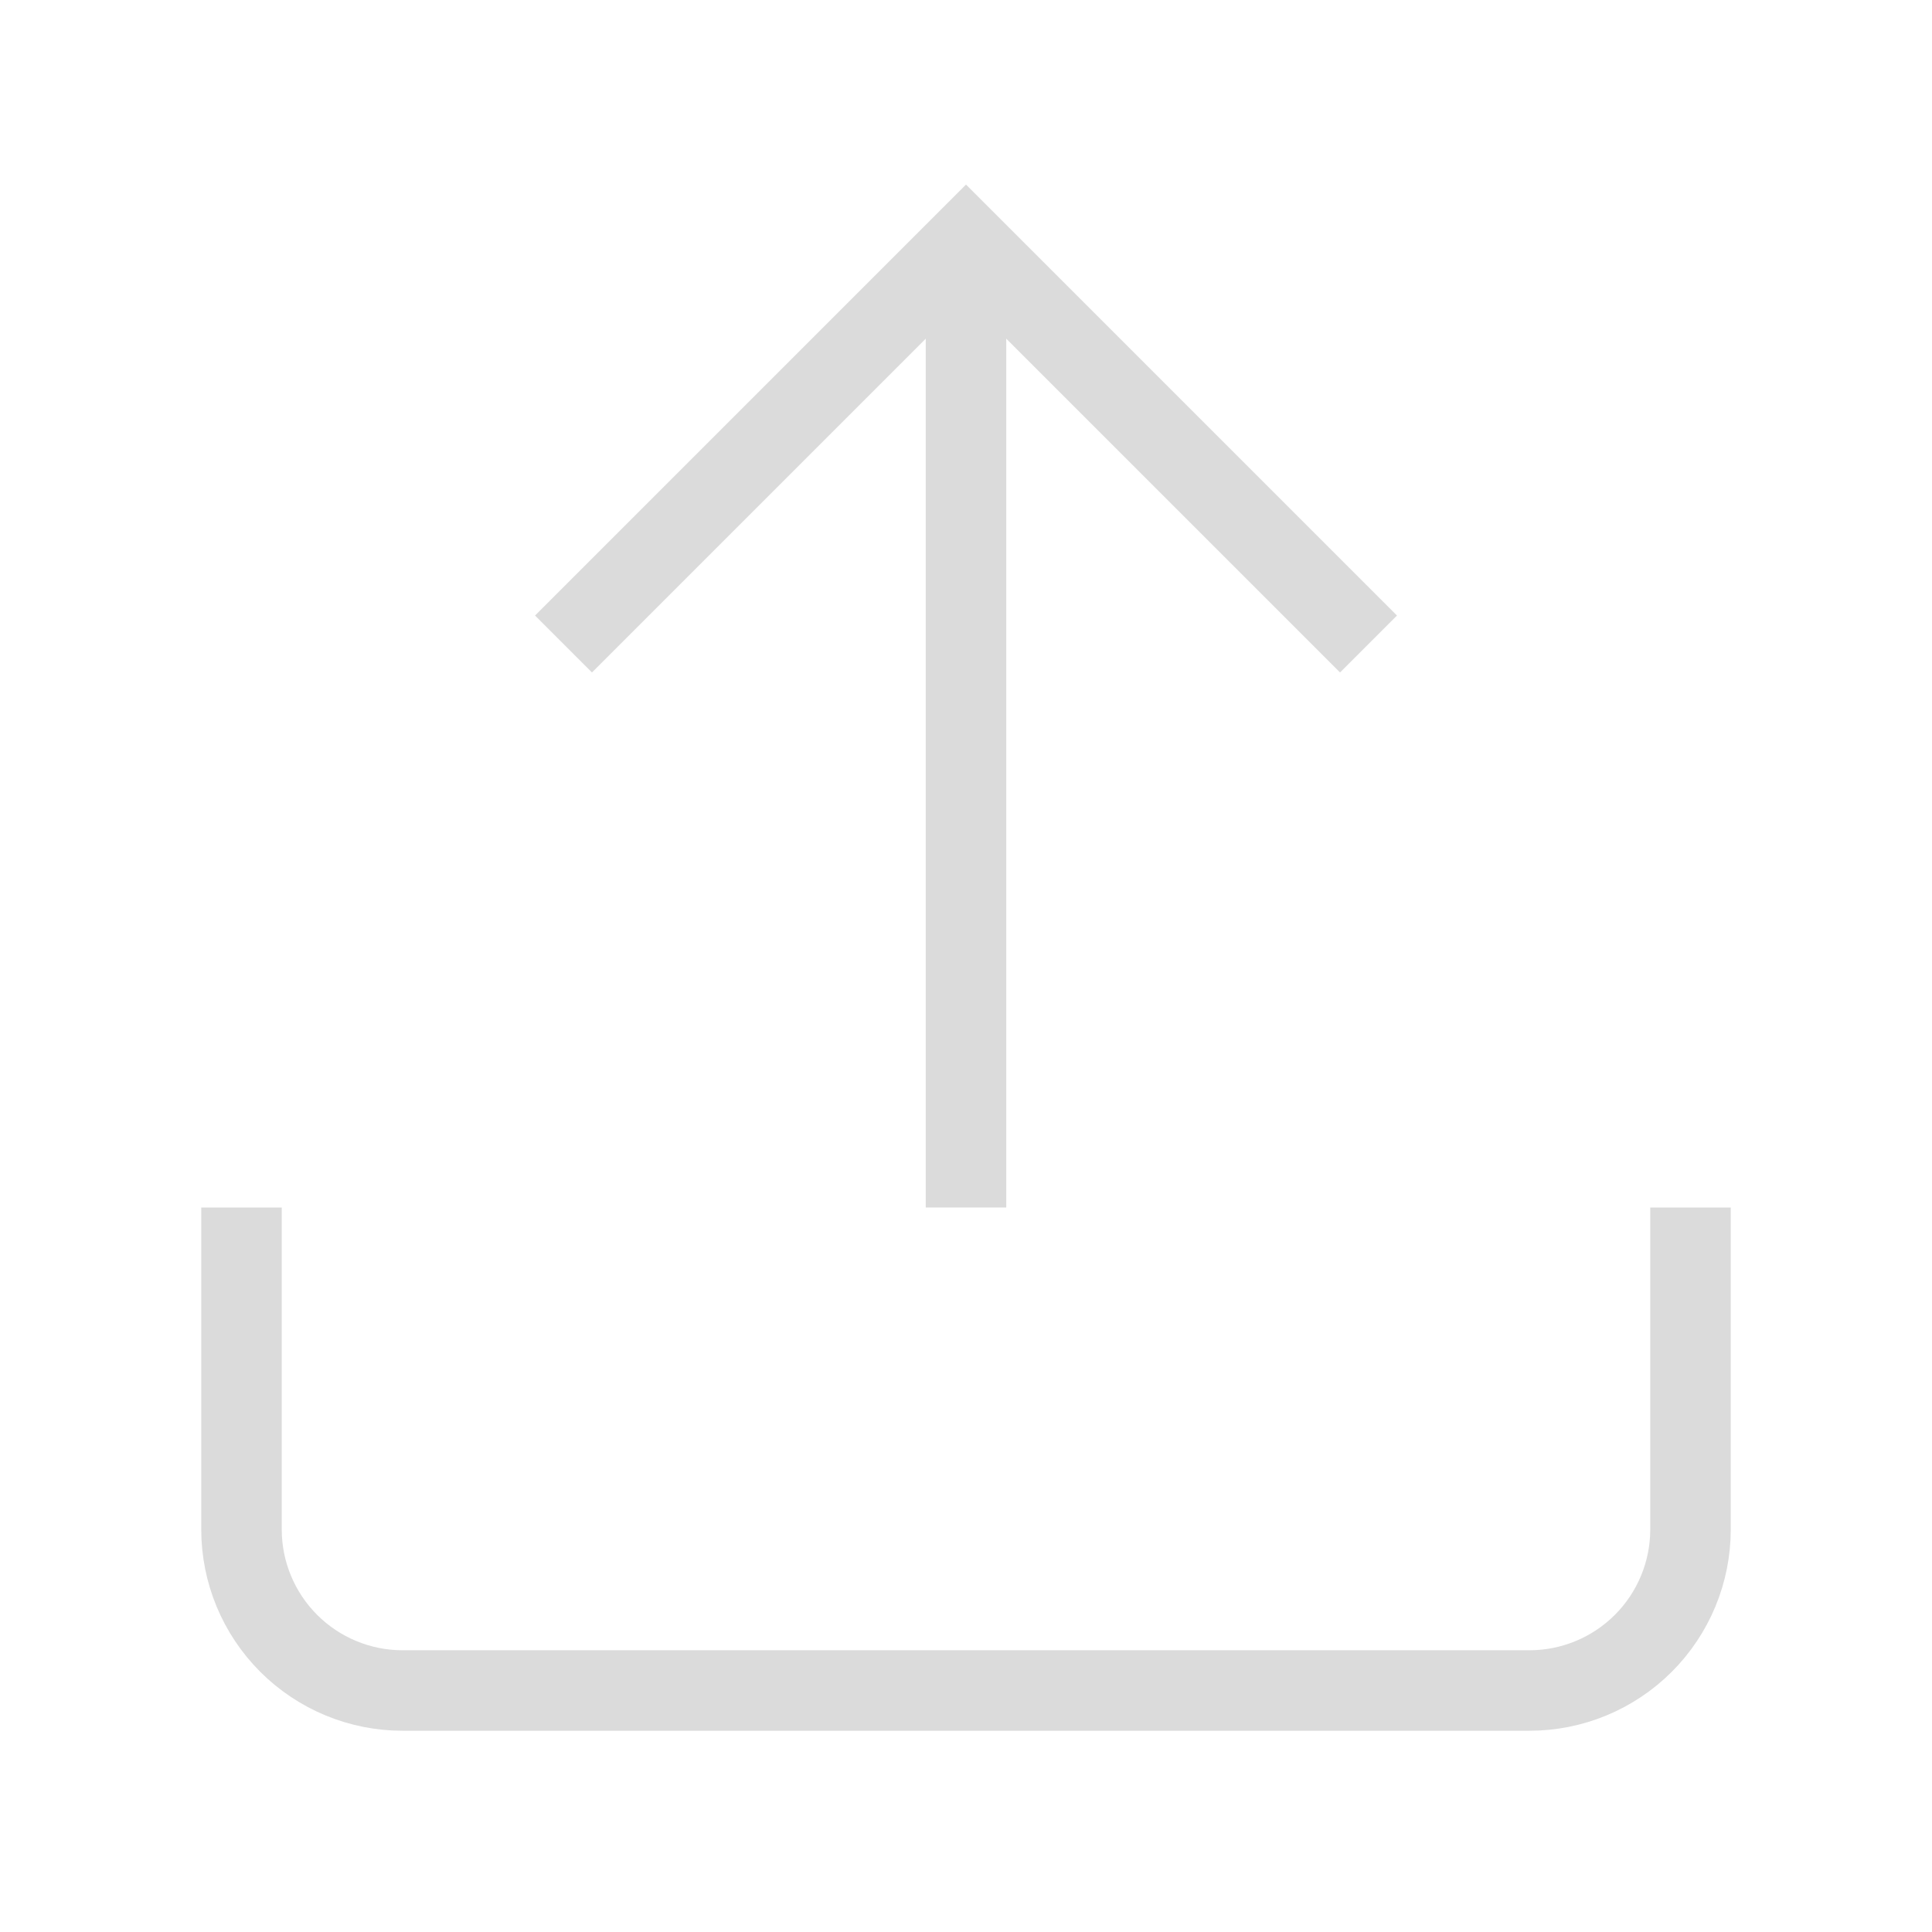
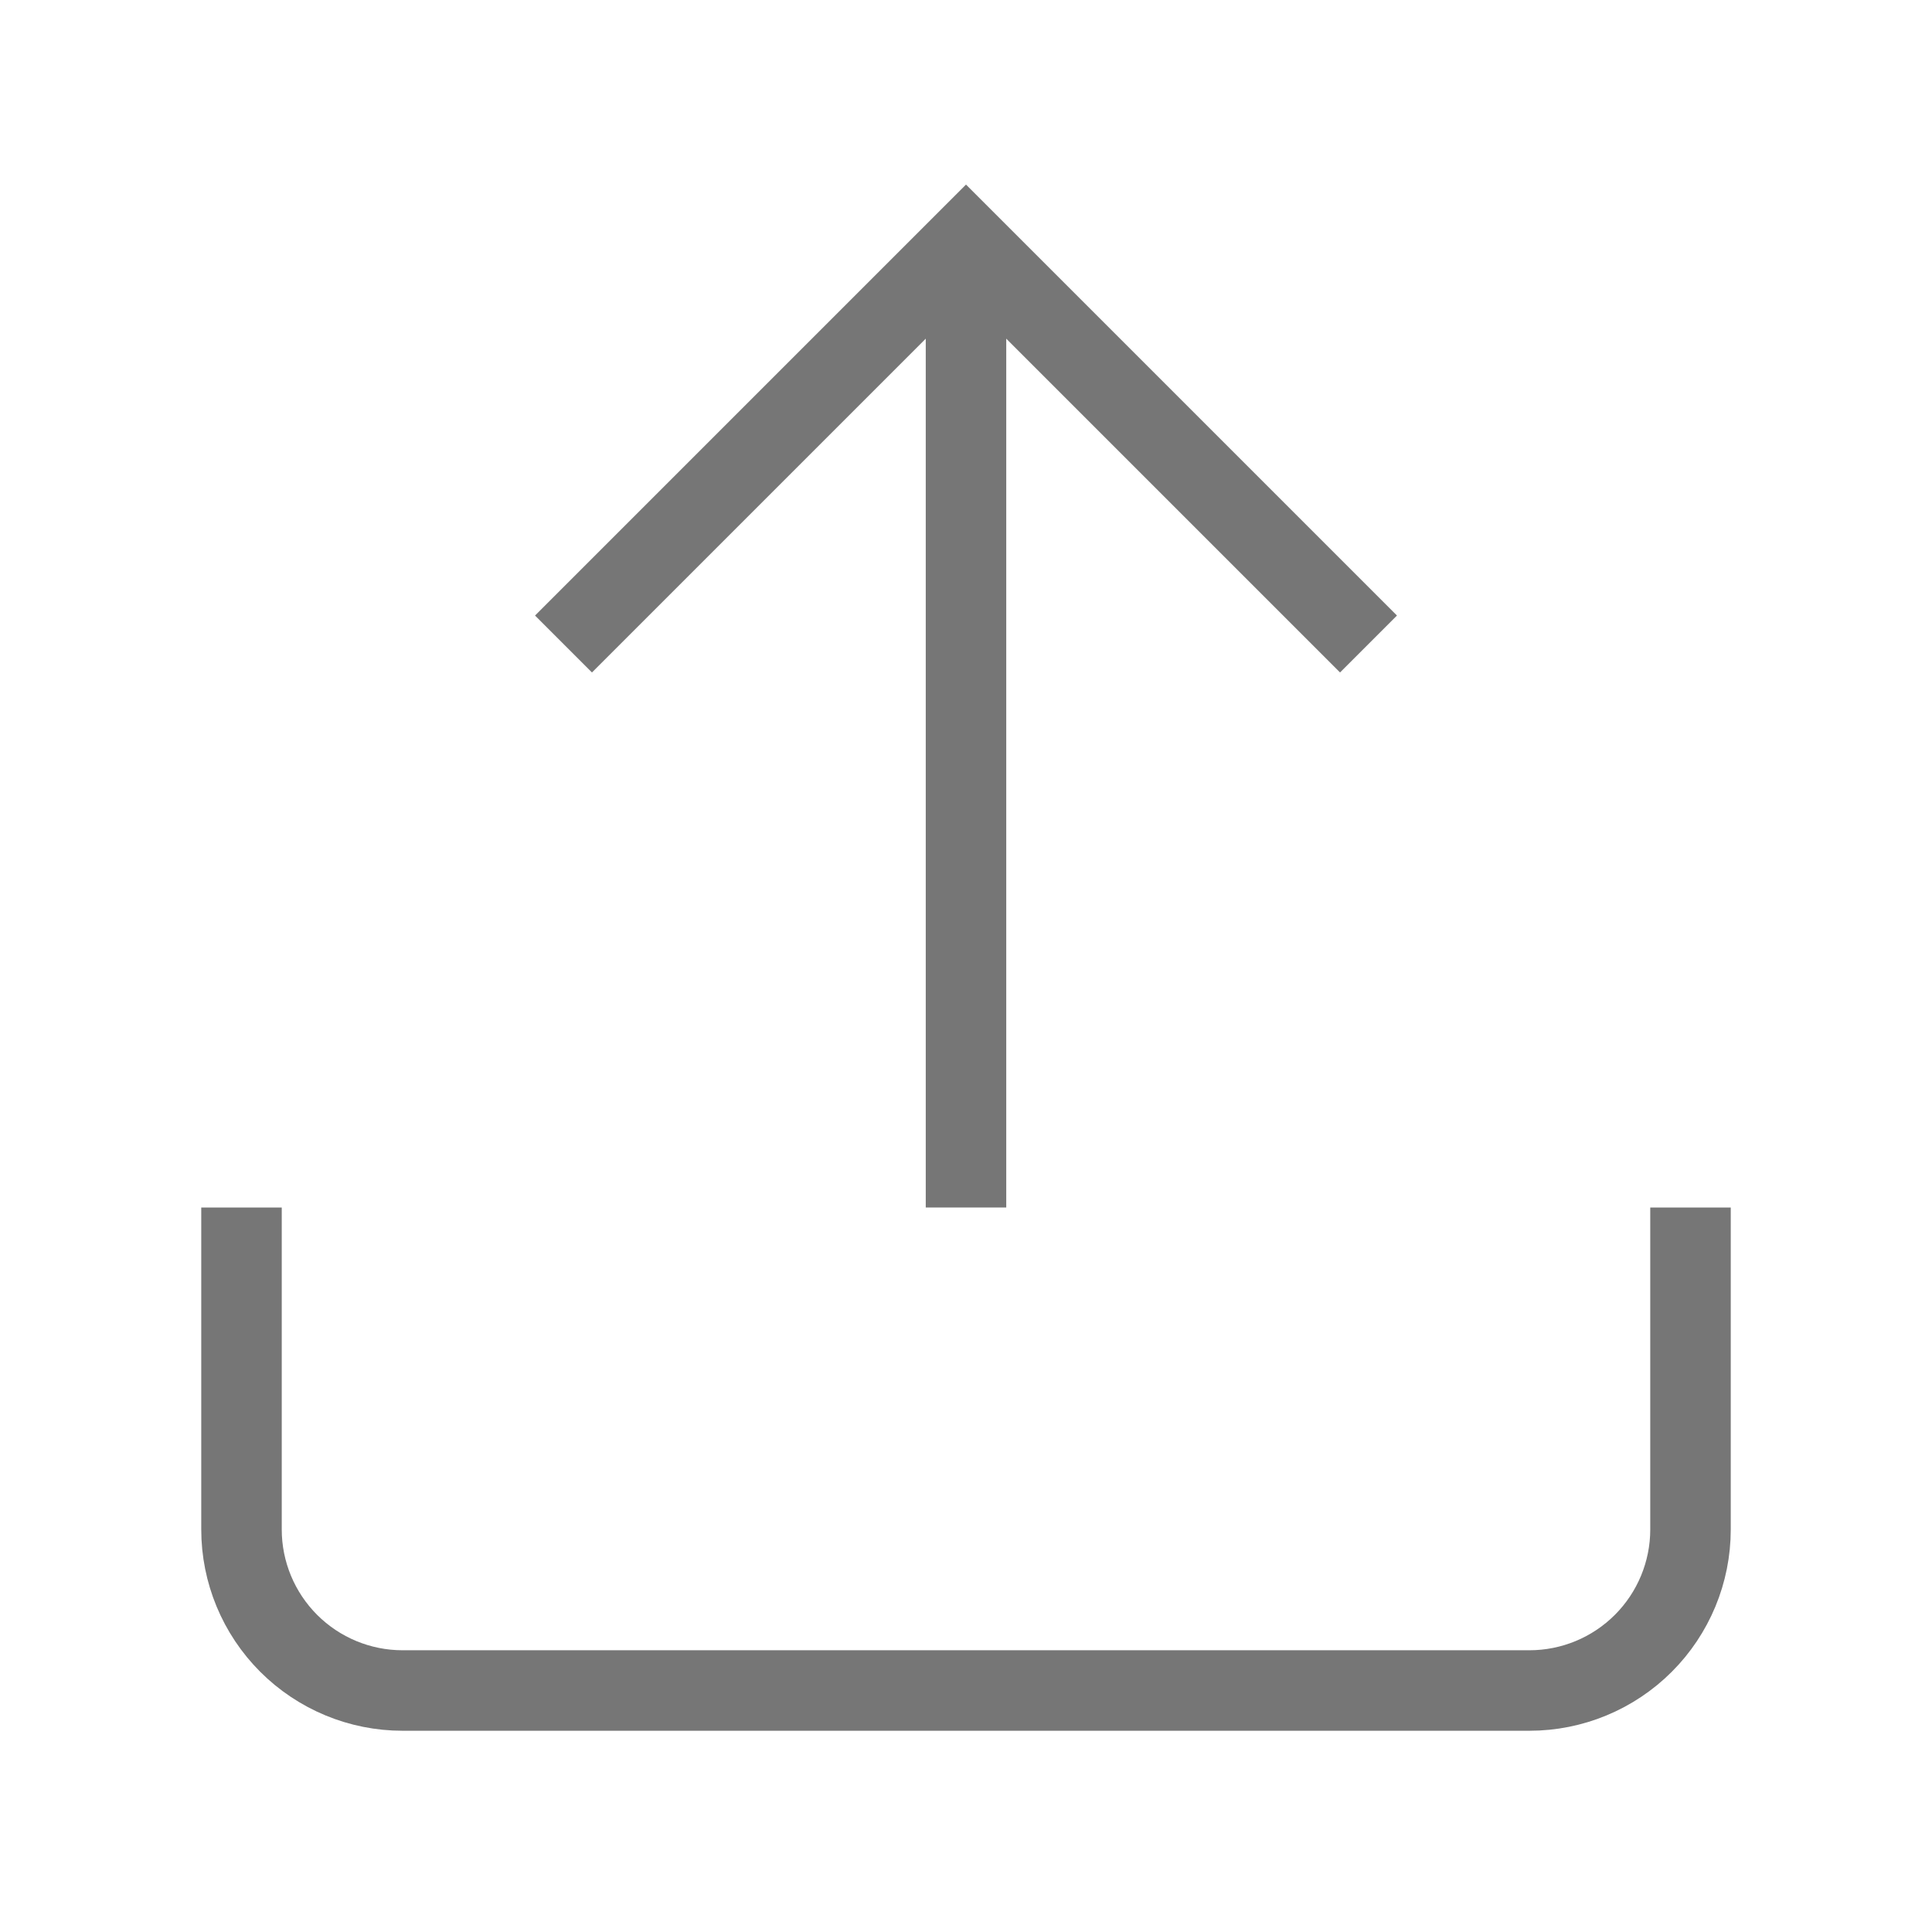
<svg xmlns="http://www.w3.org/2000/svg" width="32" height="32" viewBox="0 0 24 24" fill="none">
-   <path d="M21 15V19C21 19.53 20.789 20.039 20.414 20.414C20.039 20.789 19.53 21 19 21H5C4.47 21 3.961 20.789 3.586 20.414C3.211 20.039 3 19.53 3 19V15" stroke="#DBDBDB" strokeWidth="2" strokeLinecap="round" strokeLinejoin="round" />
-   <polyline points="17 8 12 3 7 8" stroke="#DBDBDB" strokeWidth="2" strokeLinecap="round" strokeLinejoin="round" />
-   <line x1="12" y1="3" x2="12" y2="15" stroke="#DBDBDB" strokeWidth="2" strokeLinecap="round" />
+   <path d="M21 15V19C21 19.53 20.789 20.039 20.414 20.414C20.039 20.789 19.53 21 19 21H5C4.47 21 3.961 20.789 3.586 20.414C3.211 20.039 3 19.53 3 19V15" stroke="#767676" strokeWidth="2" strokeLinecap="round" strokeLinejoin="round" />
+   <polyline points="17 8 12 3 7 8" stroke="#767676" strokeWidth="2" strokeLinecap="round" strokeLinejoin="round" />
+   <line x1="12" y1="3" x2="12" y2="15" stroke="#767676" strokeWidth="2" strokeLinecap="round" />
</svg>
